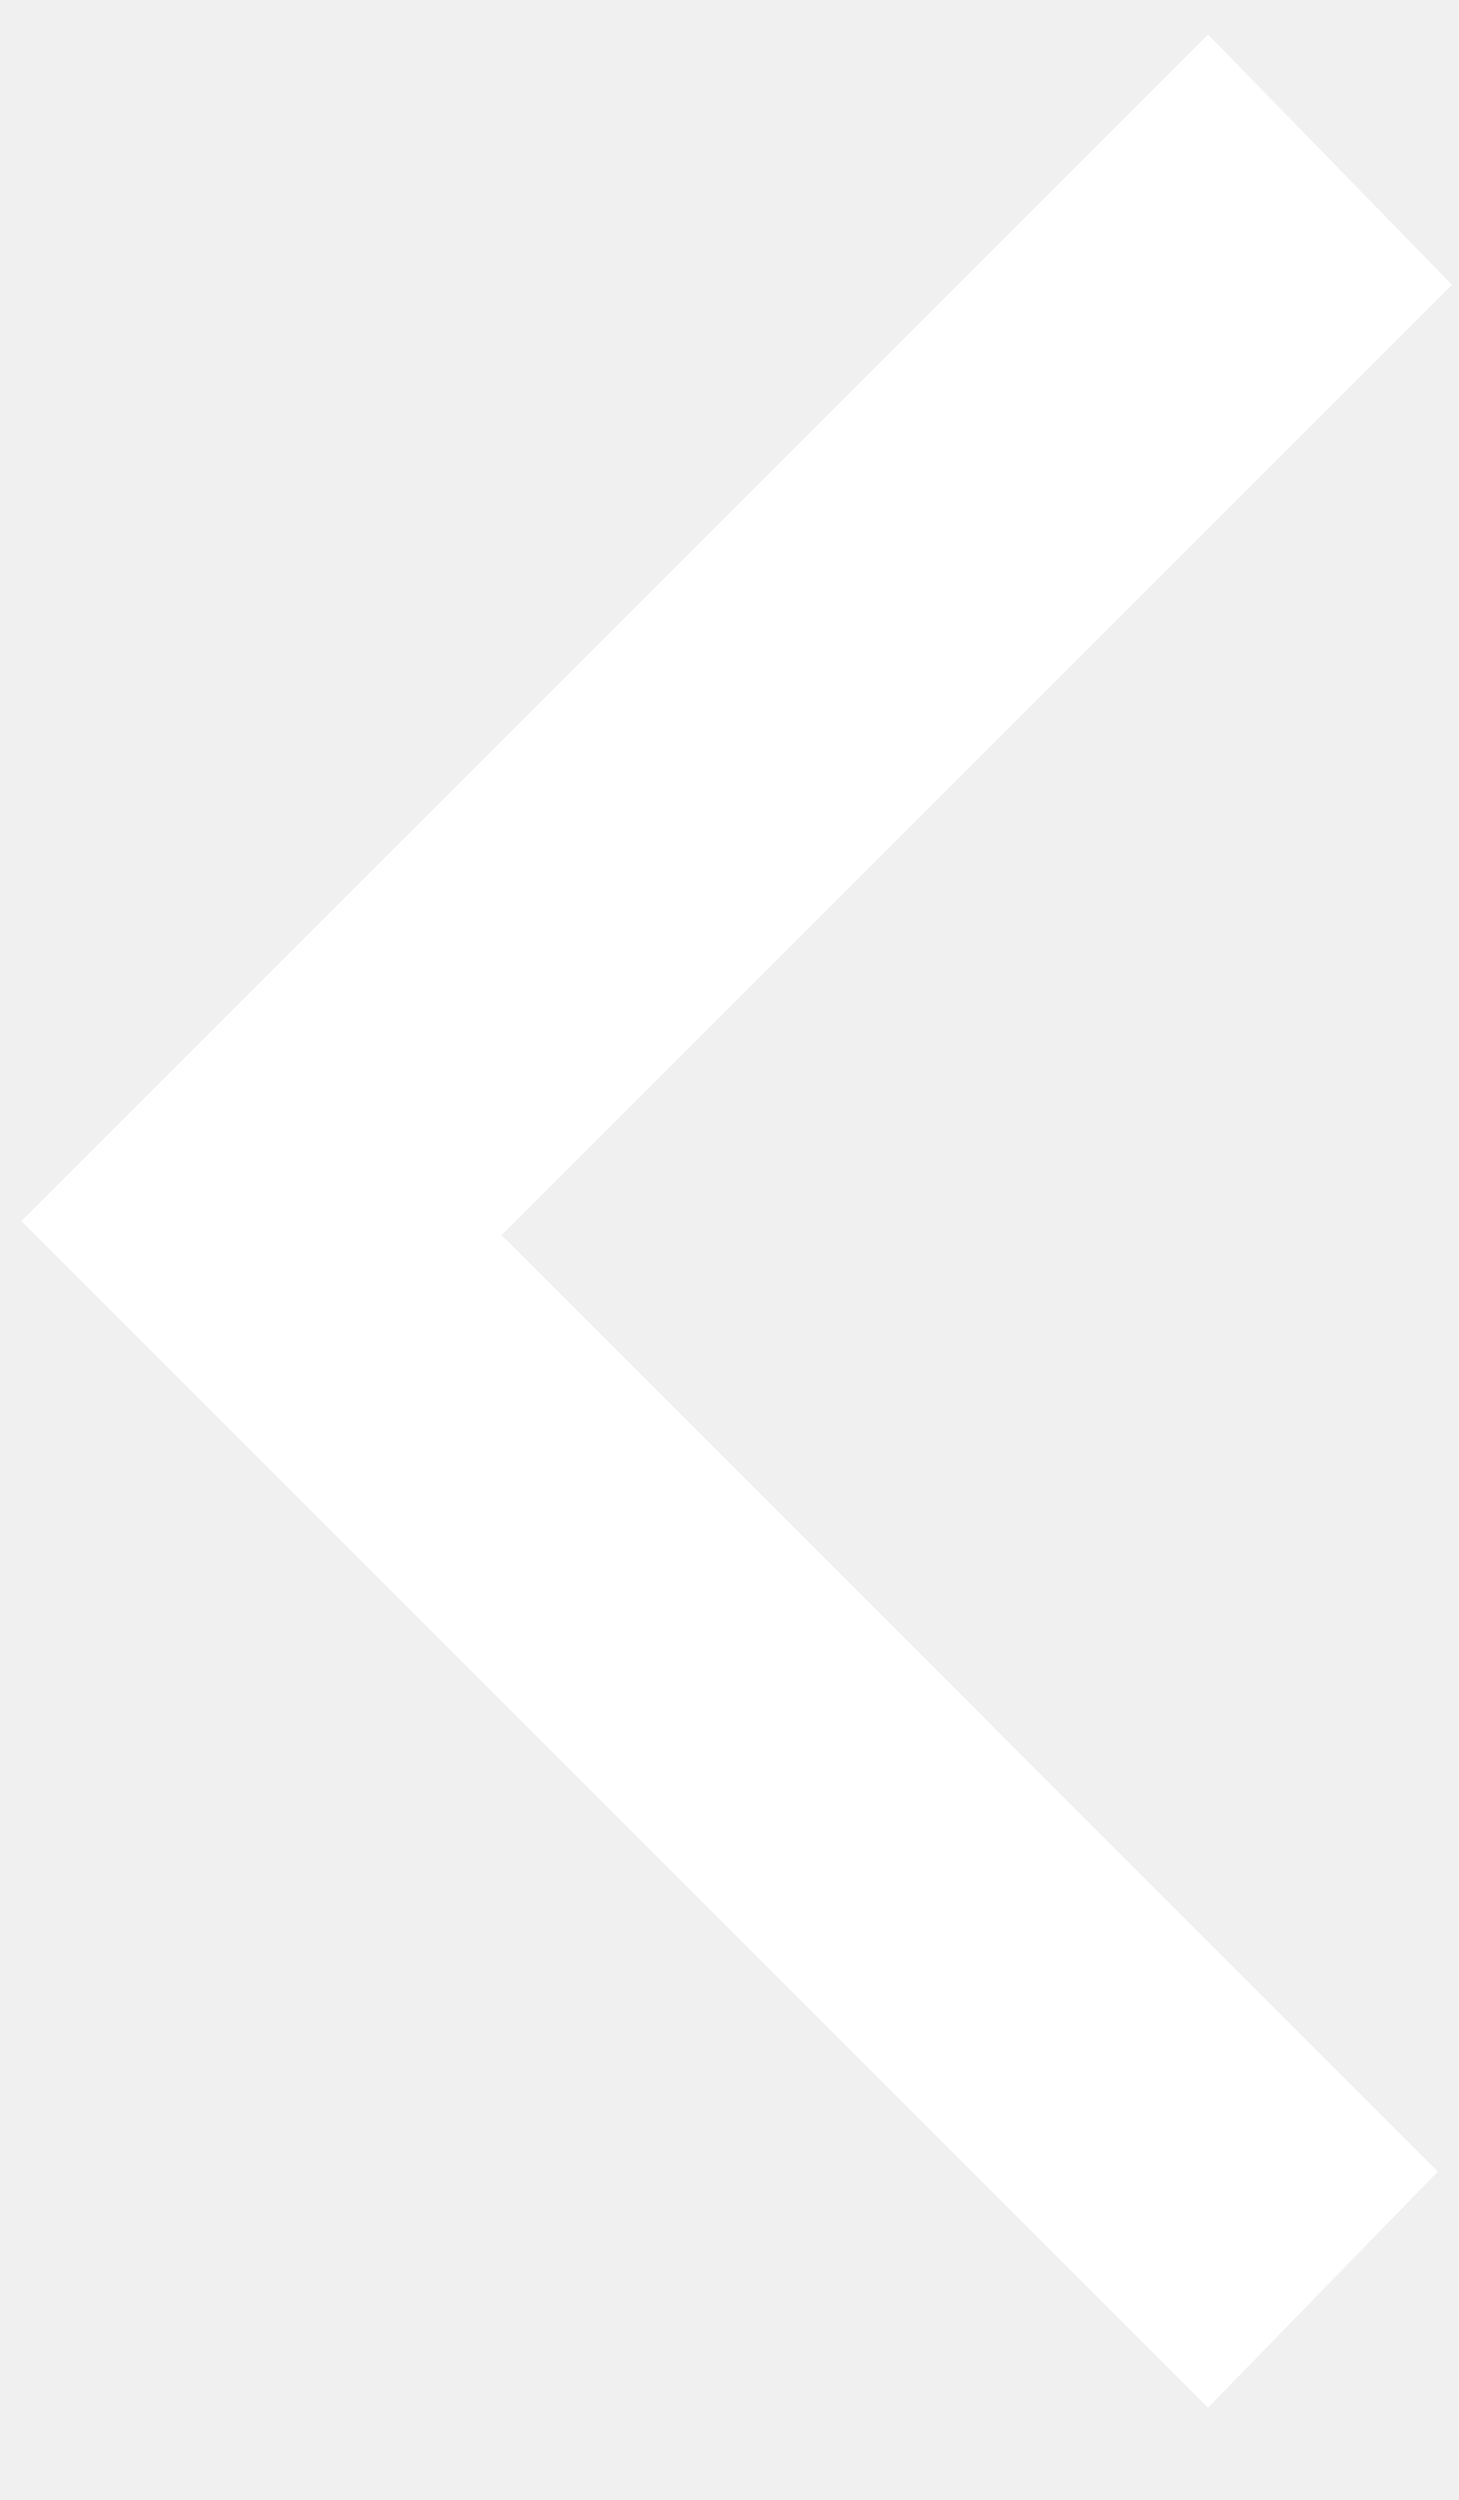
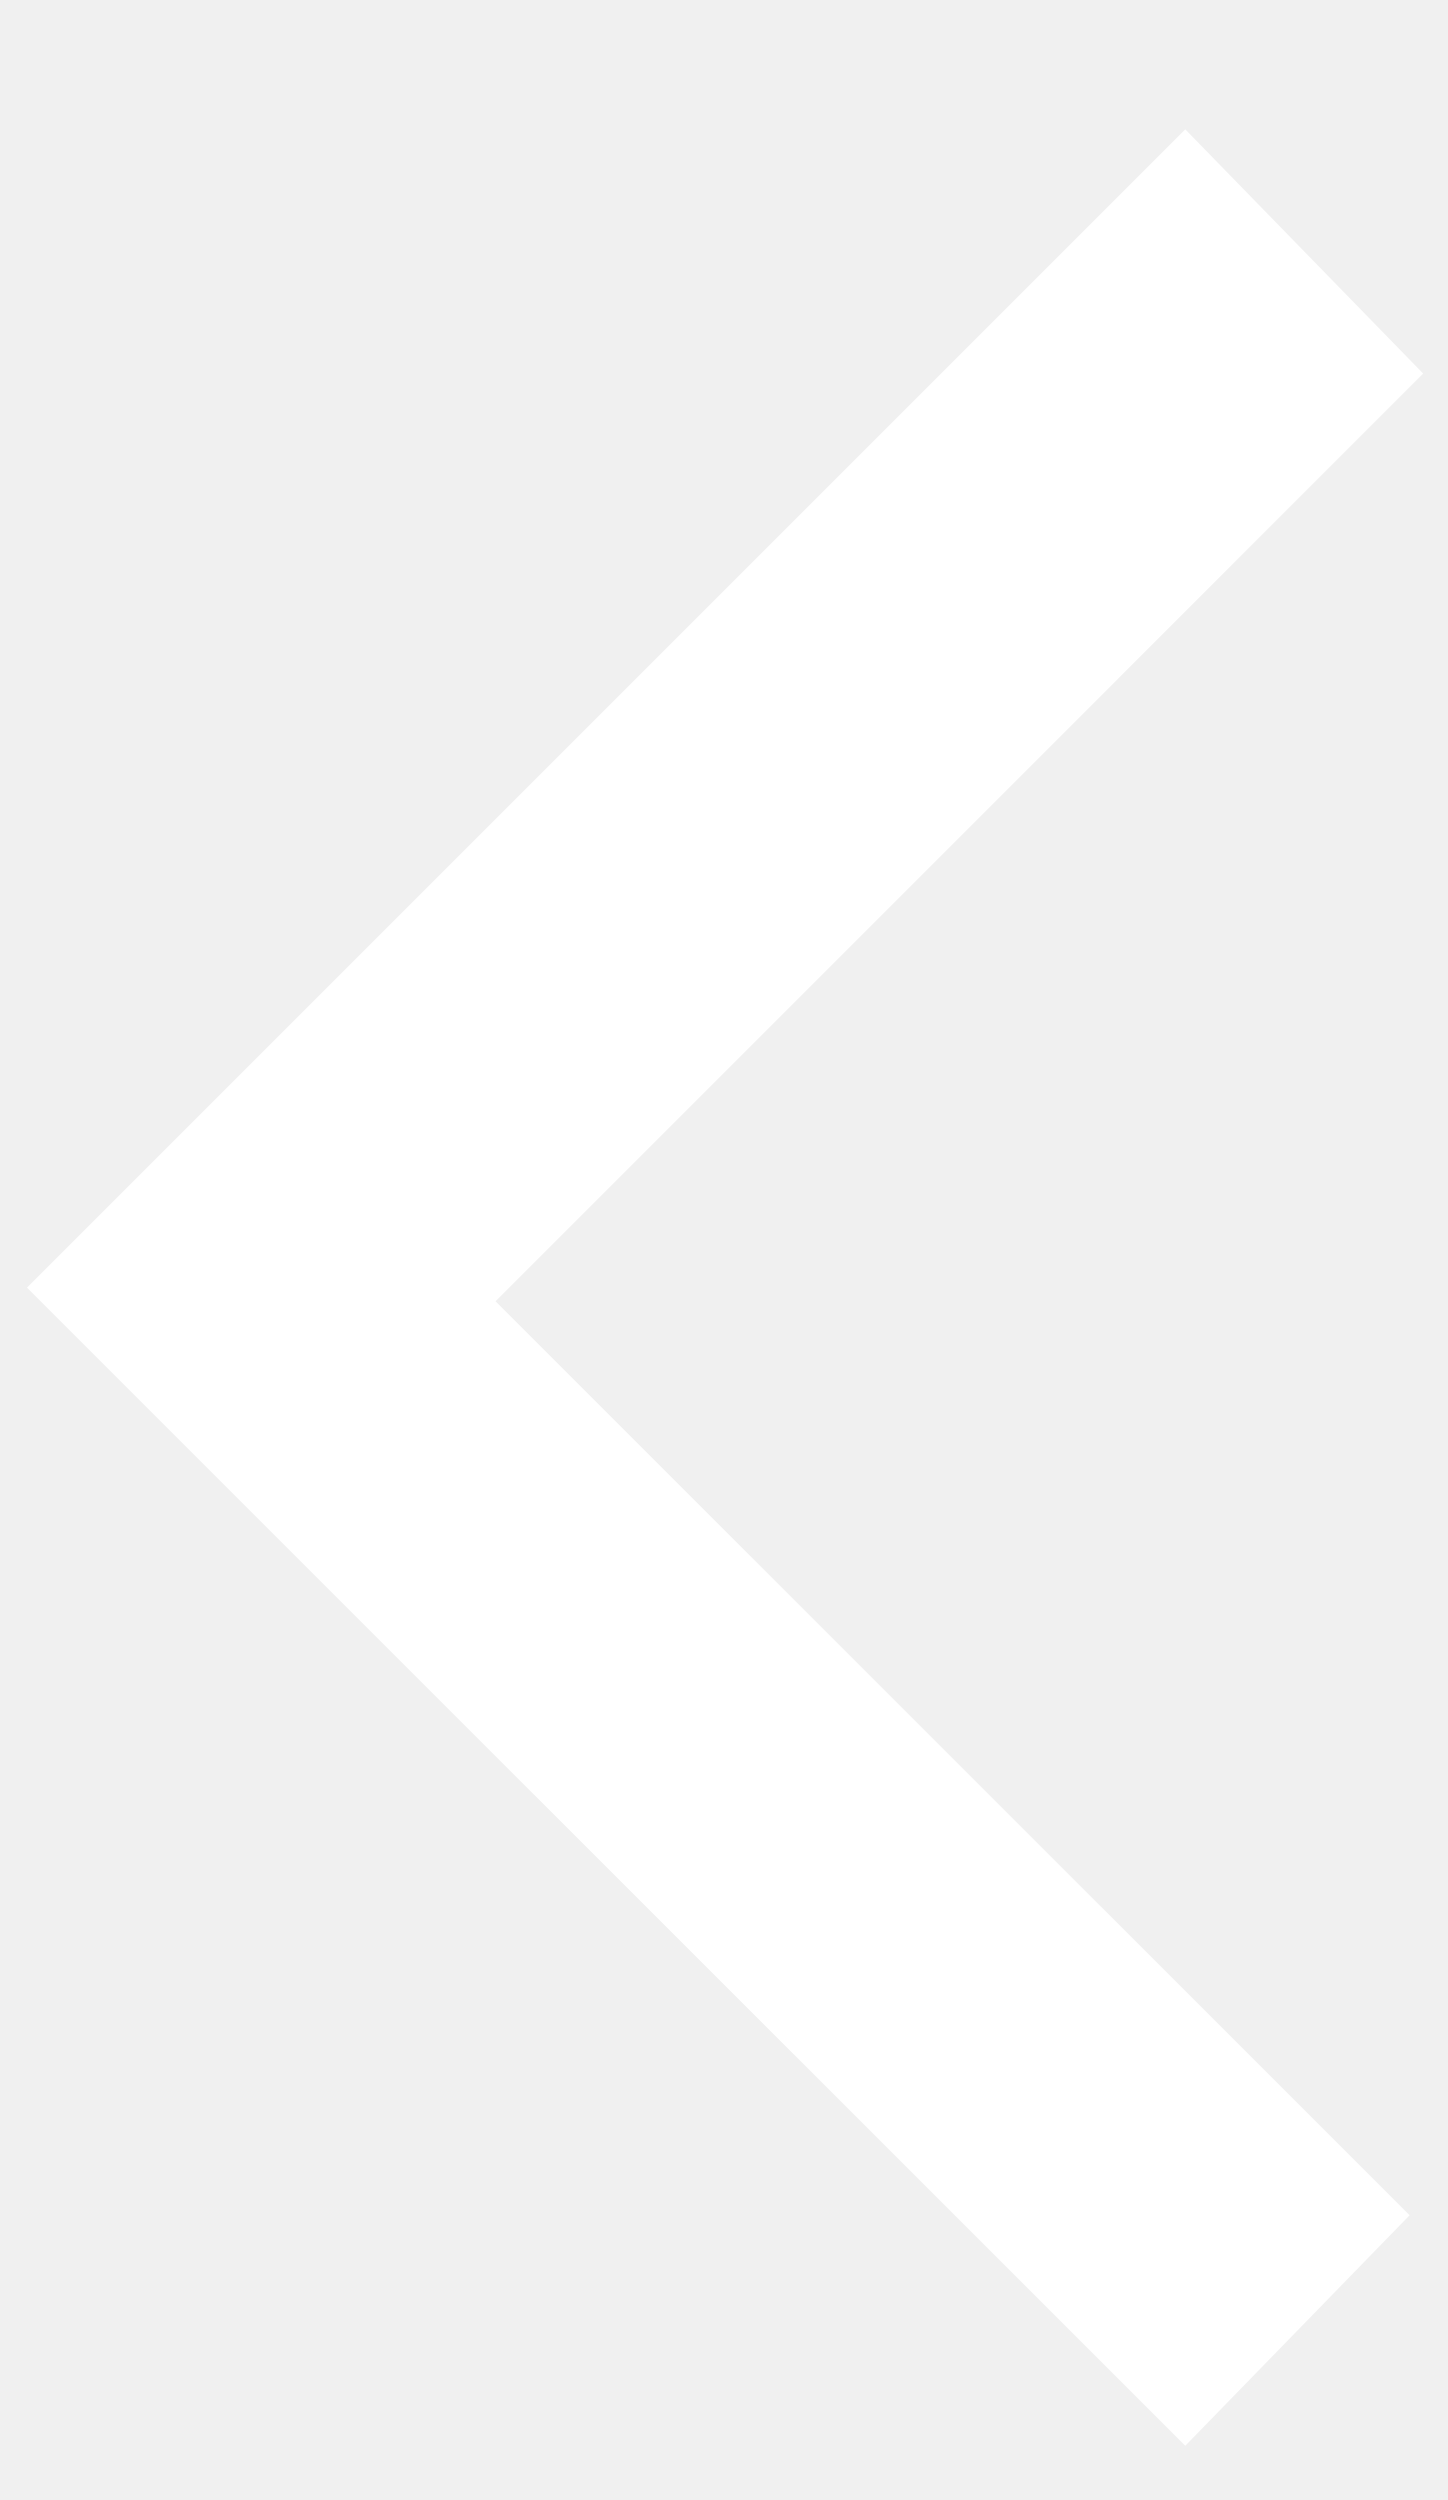
- <svg xmlns="http://www.w3.org/2000/svg" width="14" height="24" viewBox="0 0 14 24" fill="none">
-   <path d="M0.205 11.722L11.597 23.114L13.803 20.847L4.814 11.857L13.938 2.733L11.597 0.331L0.205 11.722Z" fill="white" />
+ <svg xmlns="http://www.w3.org/2000/svg" width="11" height="19" viewBox="0 0 11 19" fill="none">
+   <path d="M0.205 9.786L9.008 18.588L10.713 16.836L3.766 9.89L10.816 2.839L9.008 0.983L0.205 9.786Z" fill="white" />
</svg>
